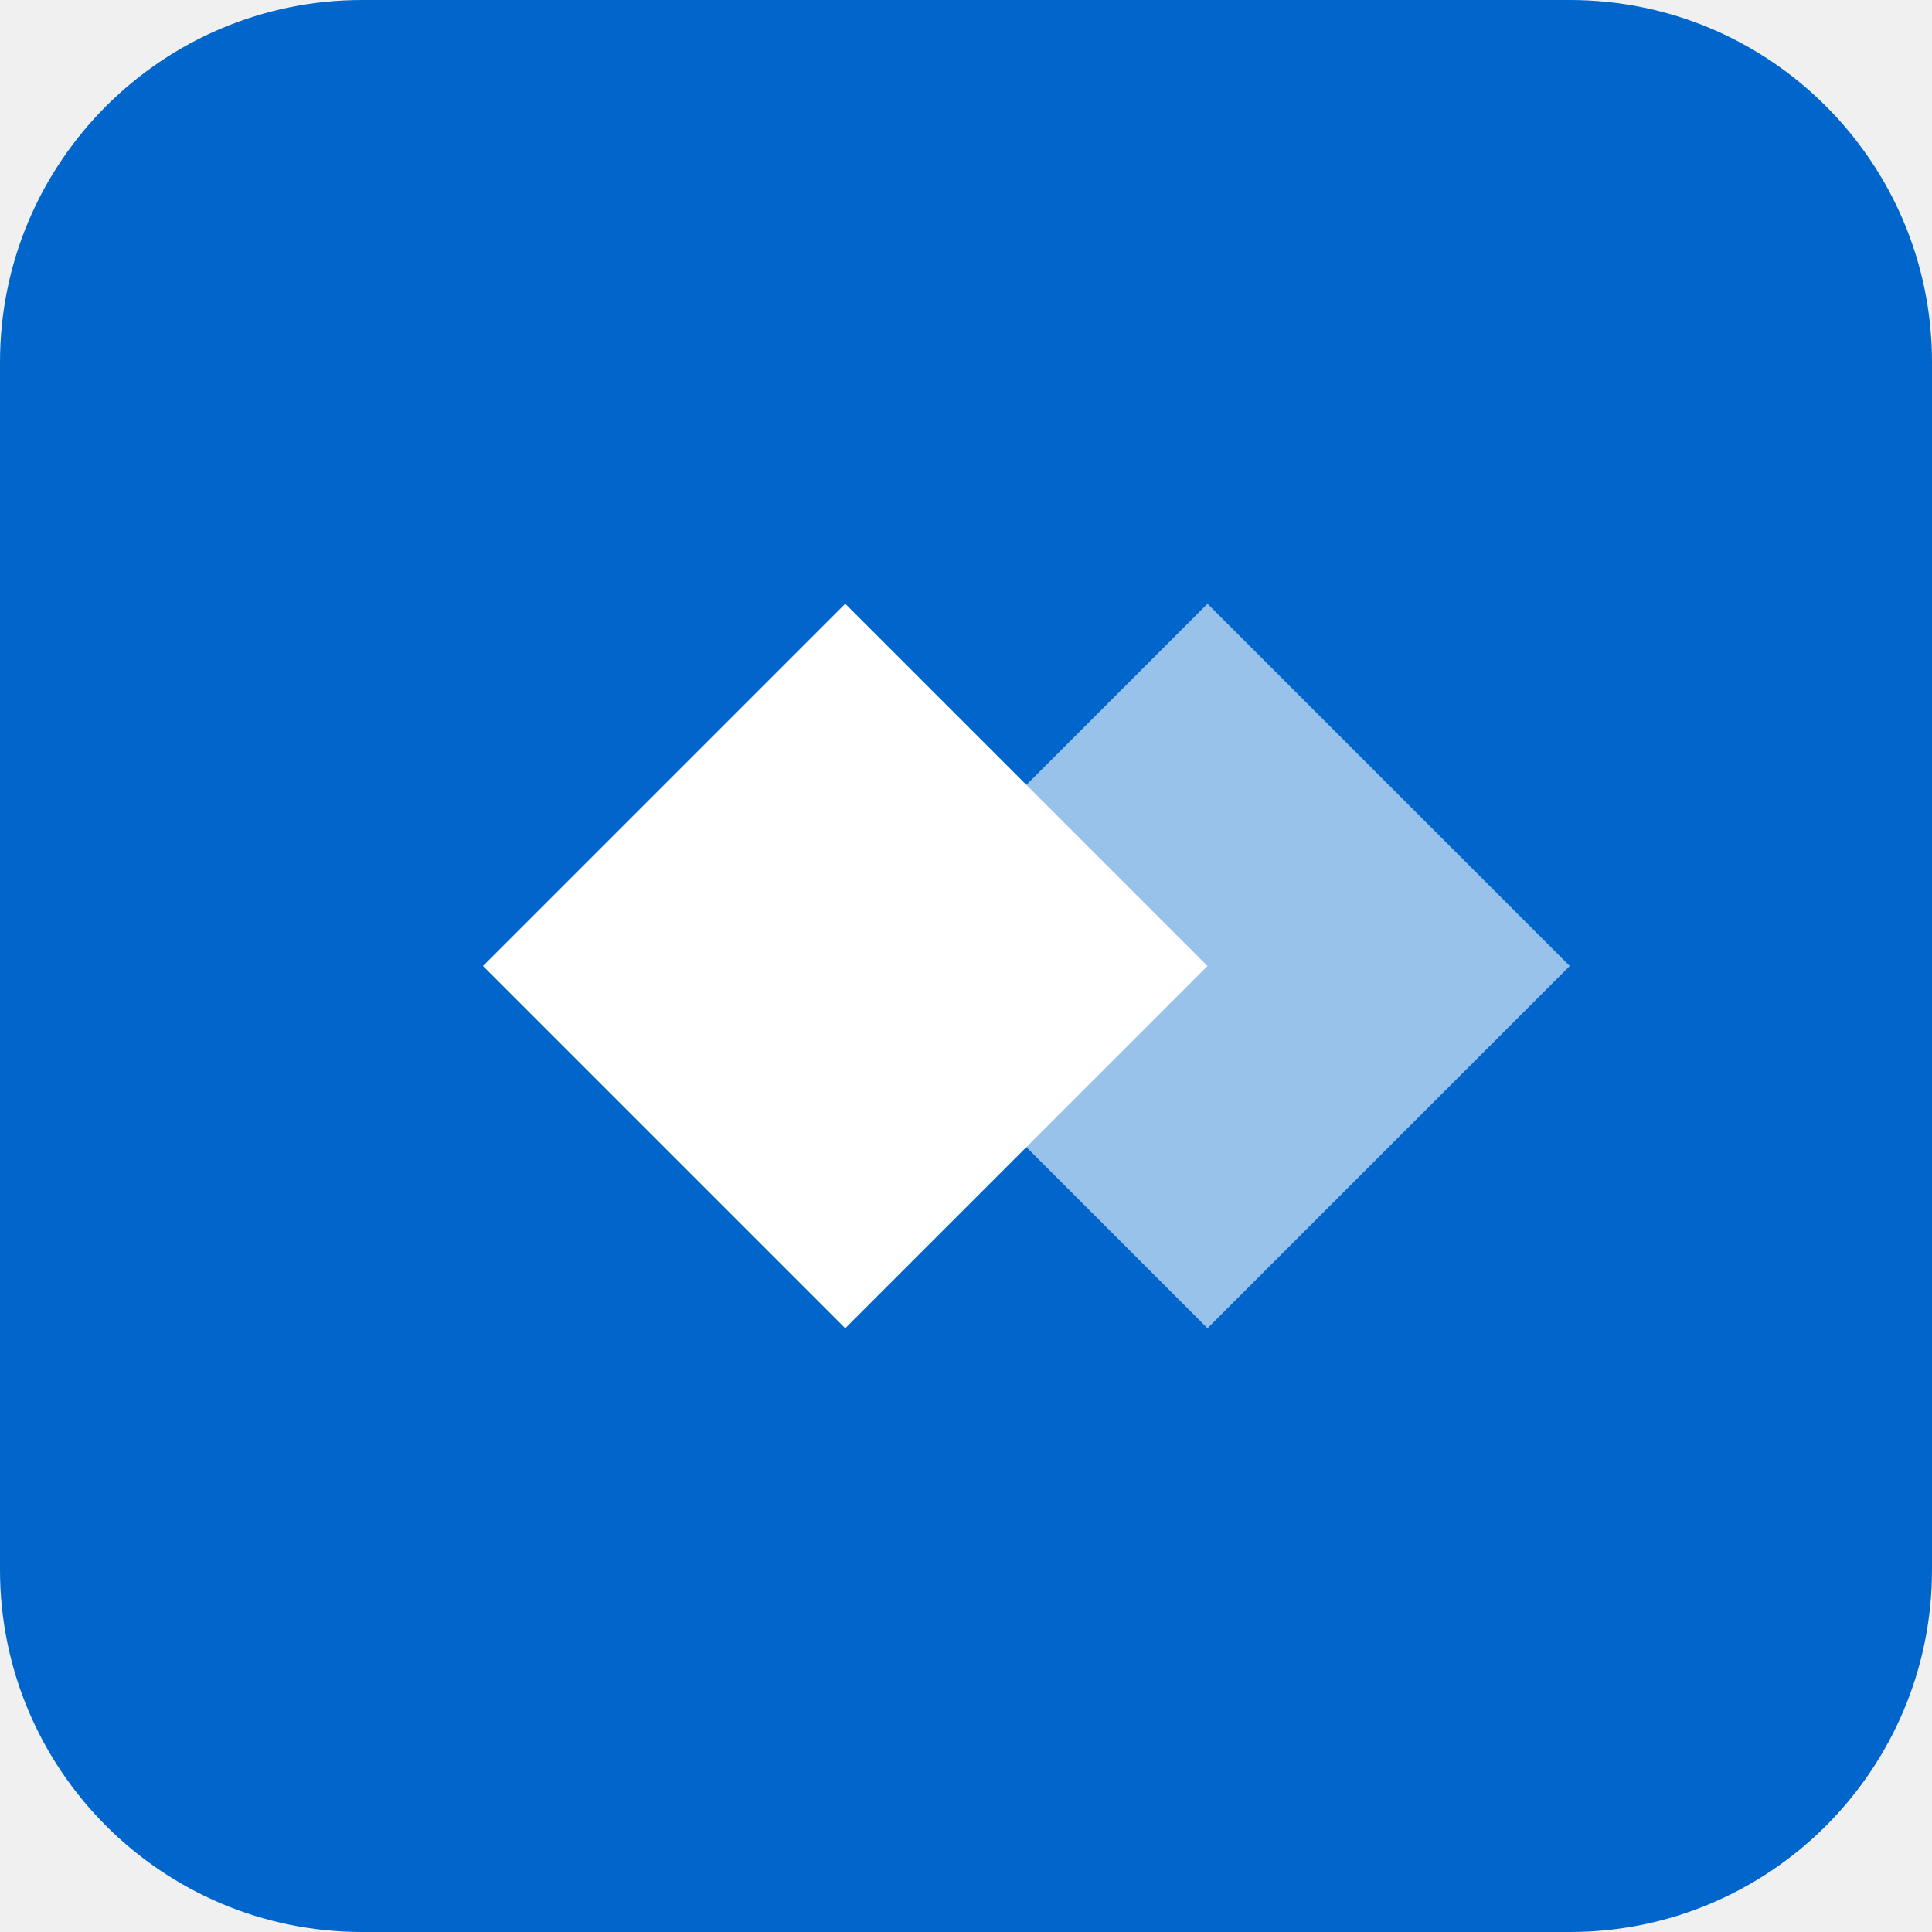
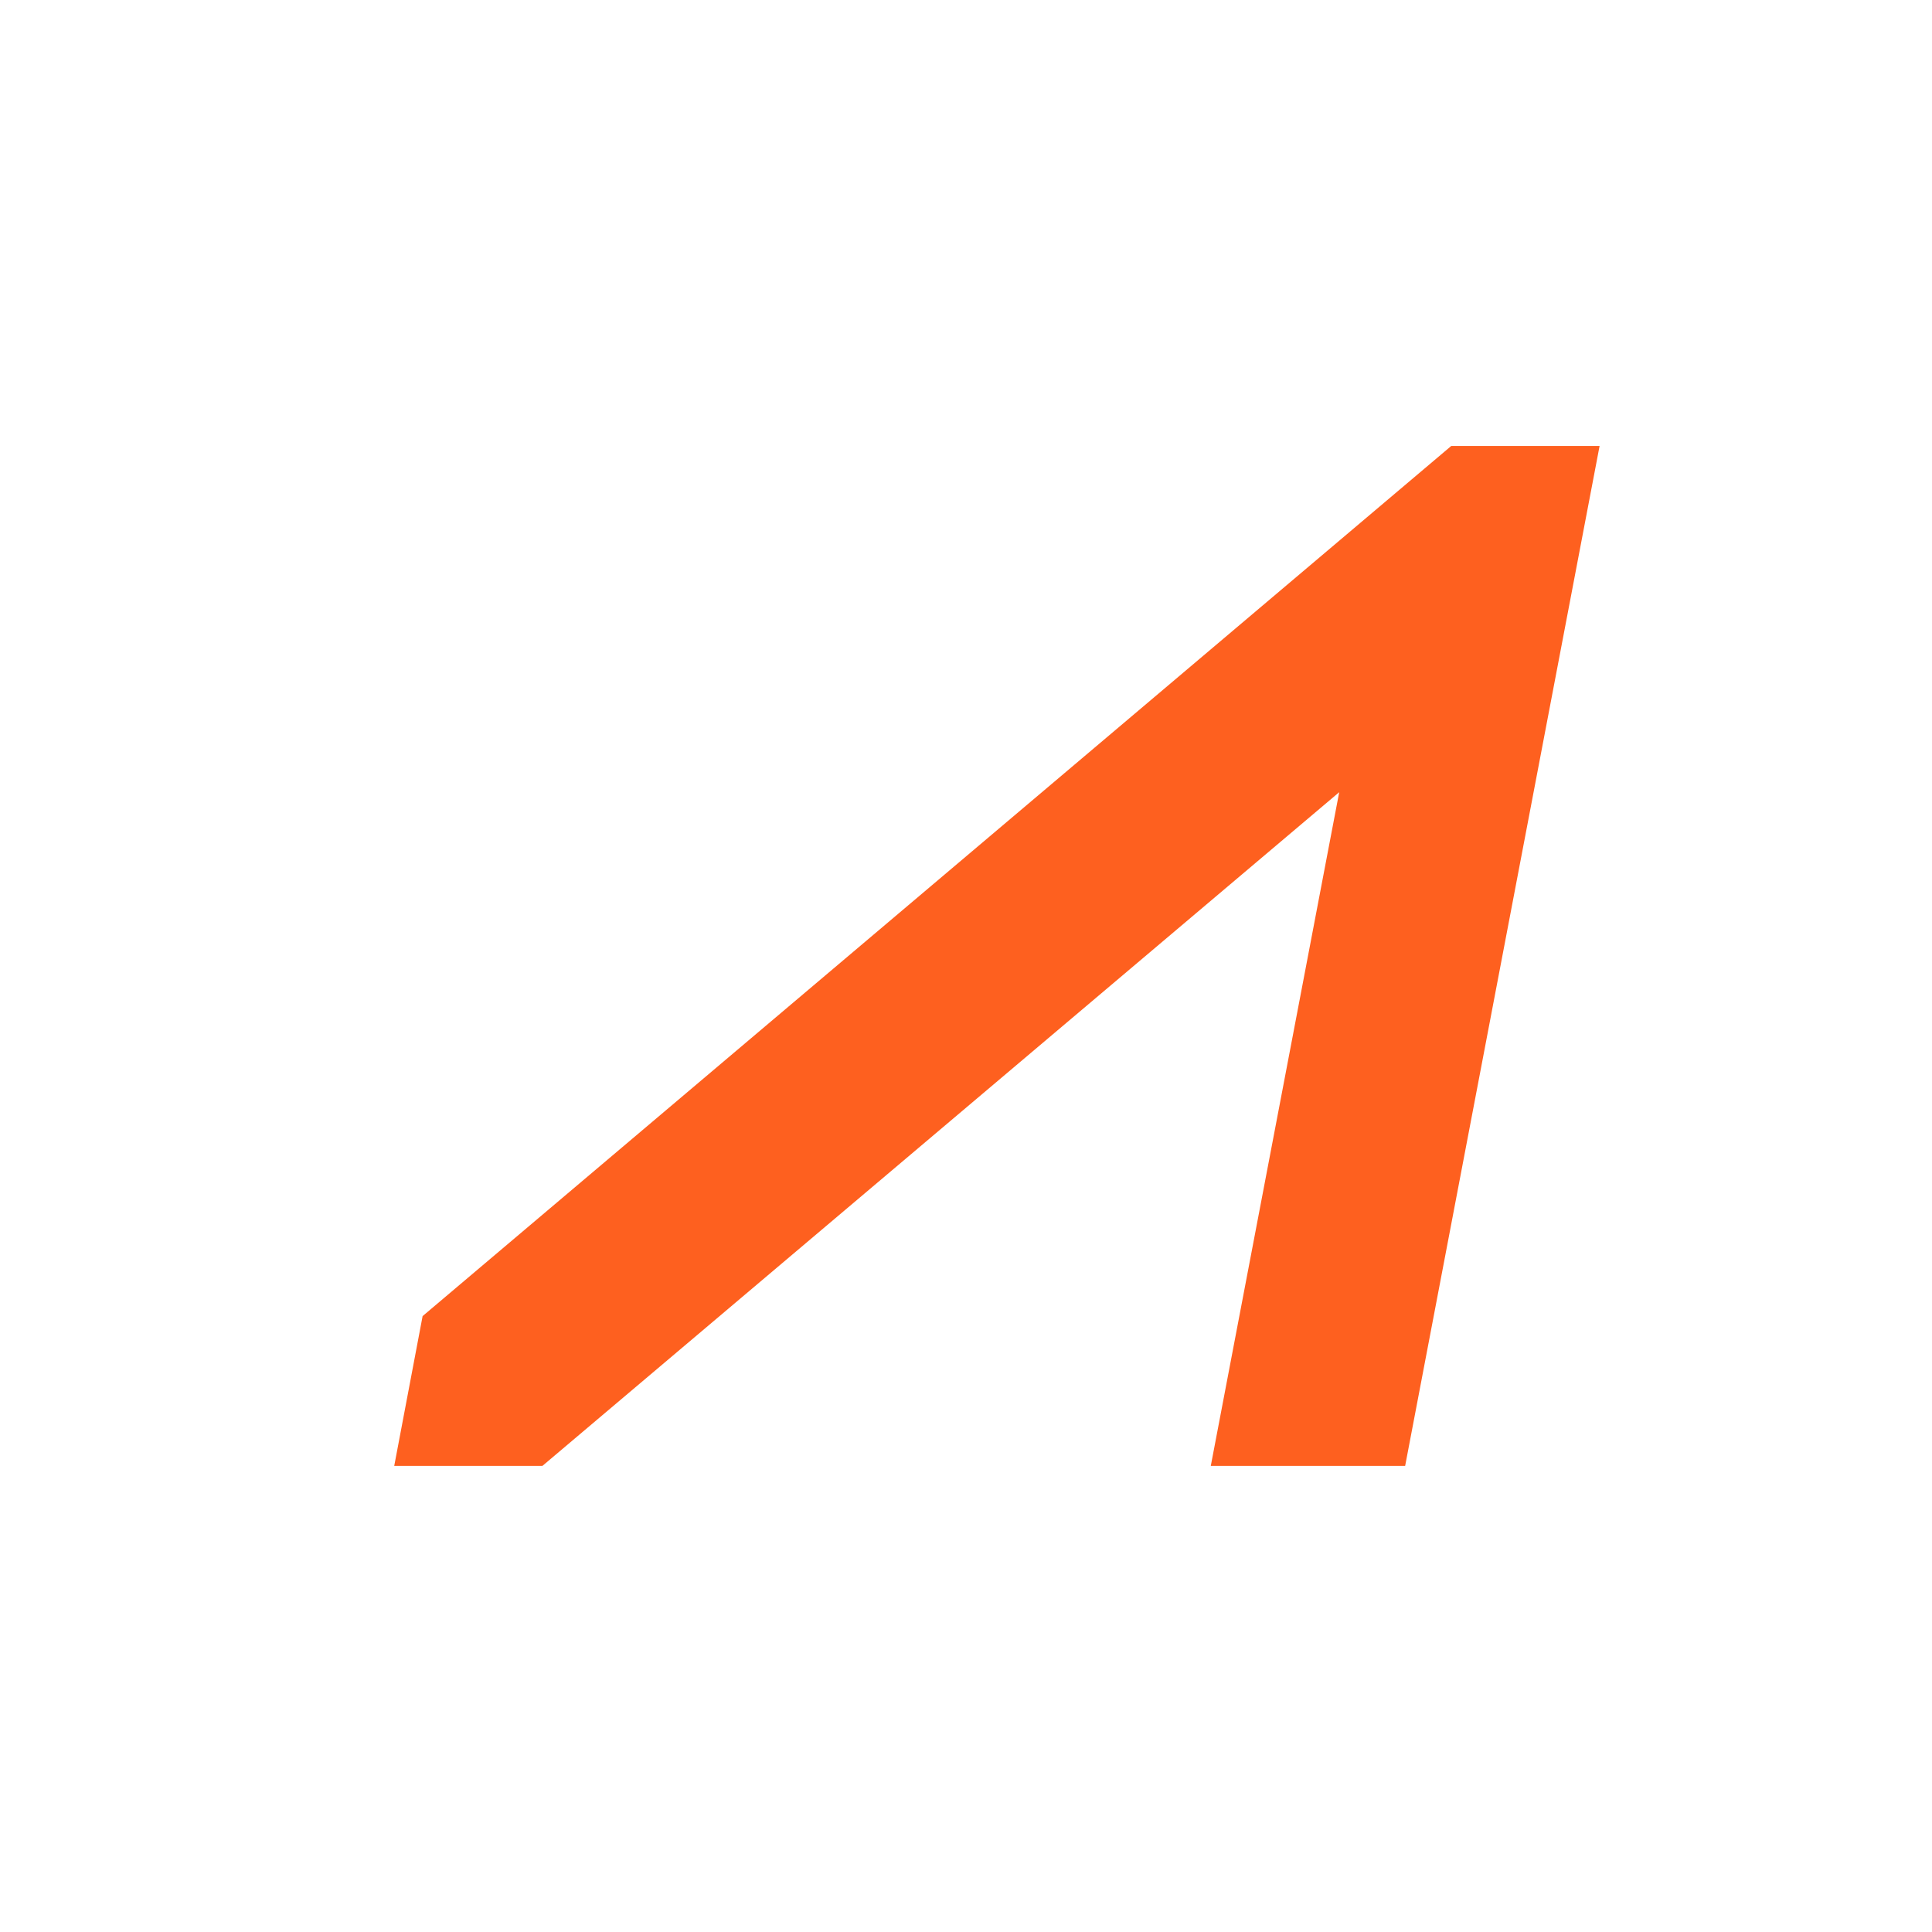
- <svg xmlns="http://www.w3.org/2000/svg" viewBox="0 0 32 32" fill="none">
-   <rect width="32" height="32" rx="6" fill="#0066CC" />
-   <path d="M8 16L14 10L20 16L14 22L8 16Z" fill="white" />
-   <path d="M14 16L20 10L26 16L20 22L14 16Z" fill="white" fill-opacity="0.6" />
+ <svg xmlns="http://www.w3.org/2000/svg" width="128" height="128" viewBox="0 0 128 128" fill="none">
+   <rect width="128" height="128" fill="white" />
+   <path d="M105.977 29.547L93.095 97.118H80.218L88.726 52.485L35.938 97.118H26.119L27.999 87.195L96.147 29.547H105.977Z" fill="#FE601F" />
</svg>
